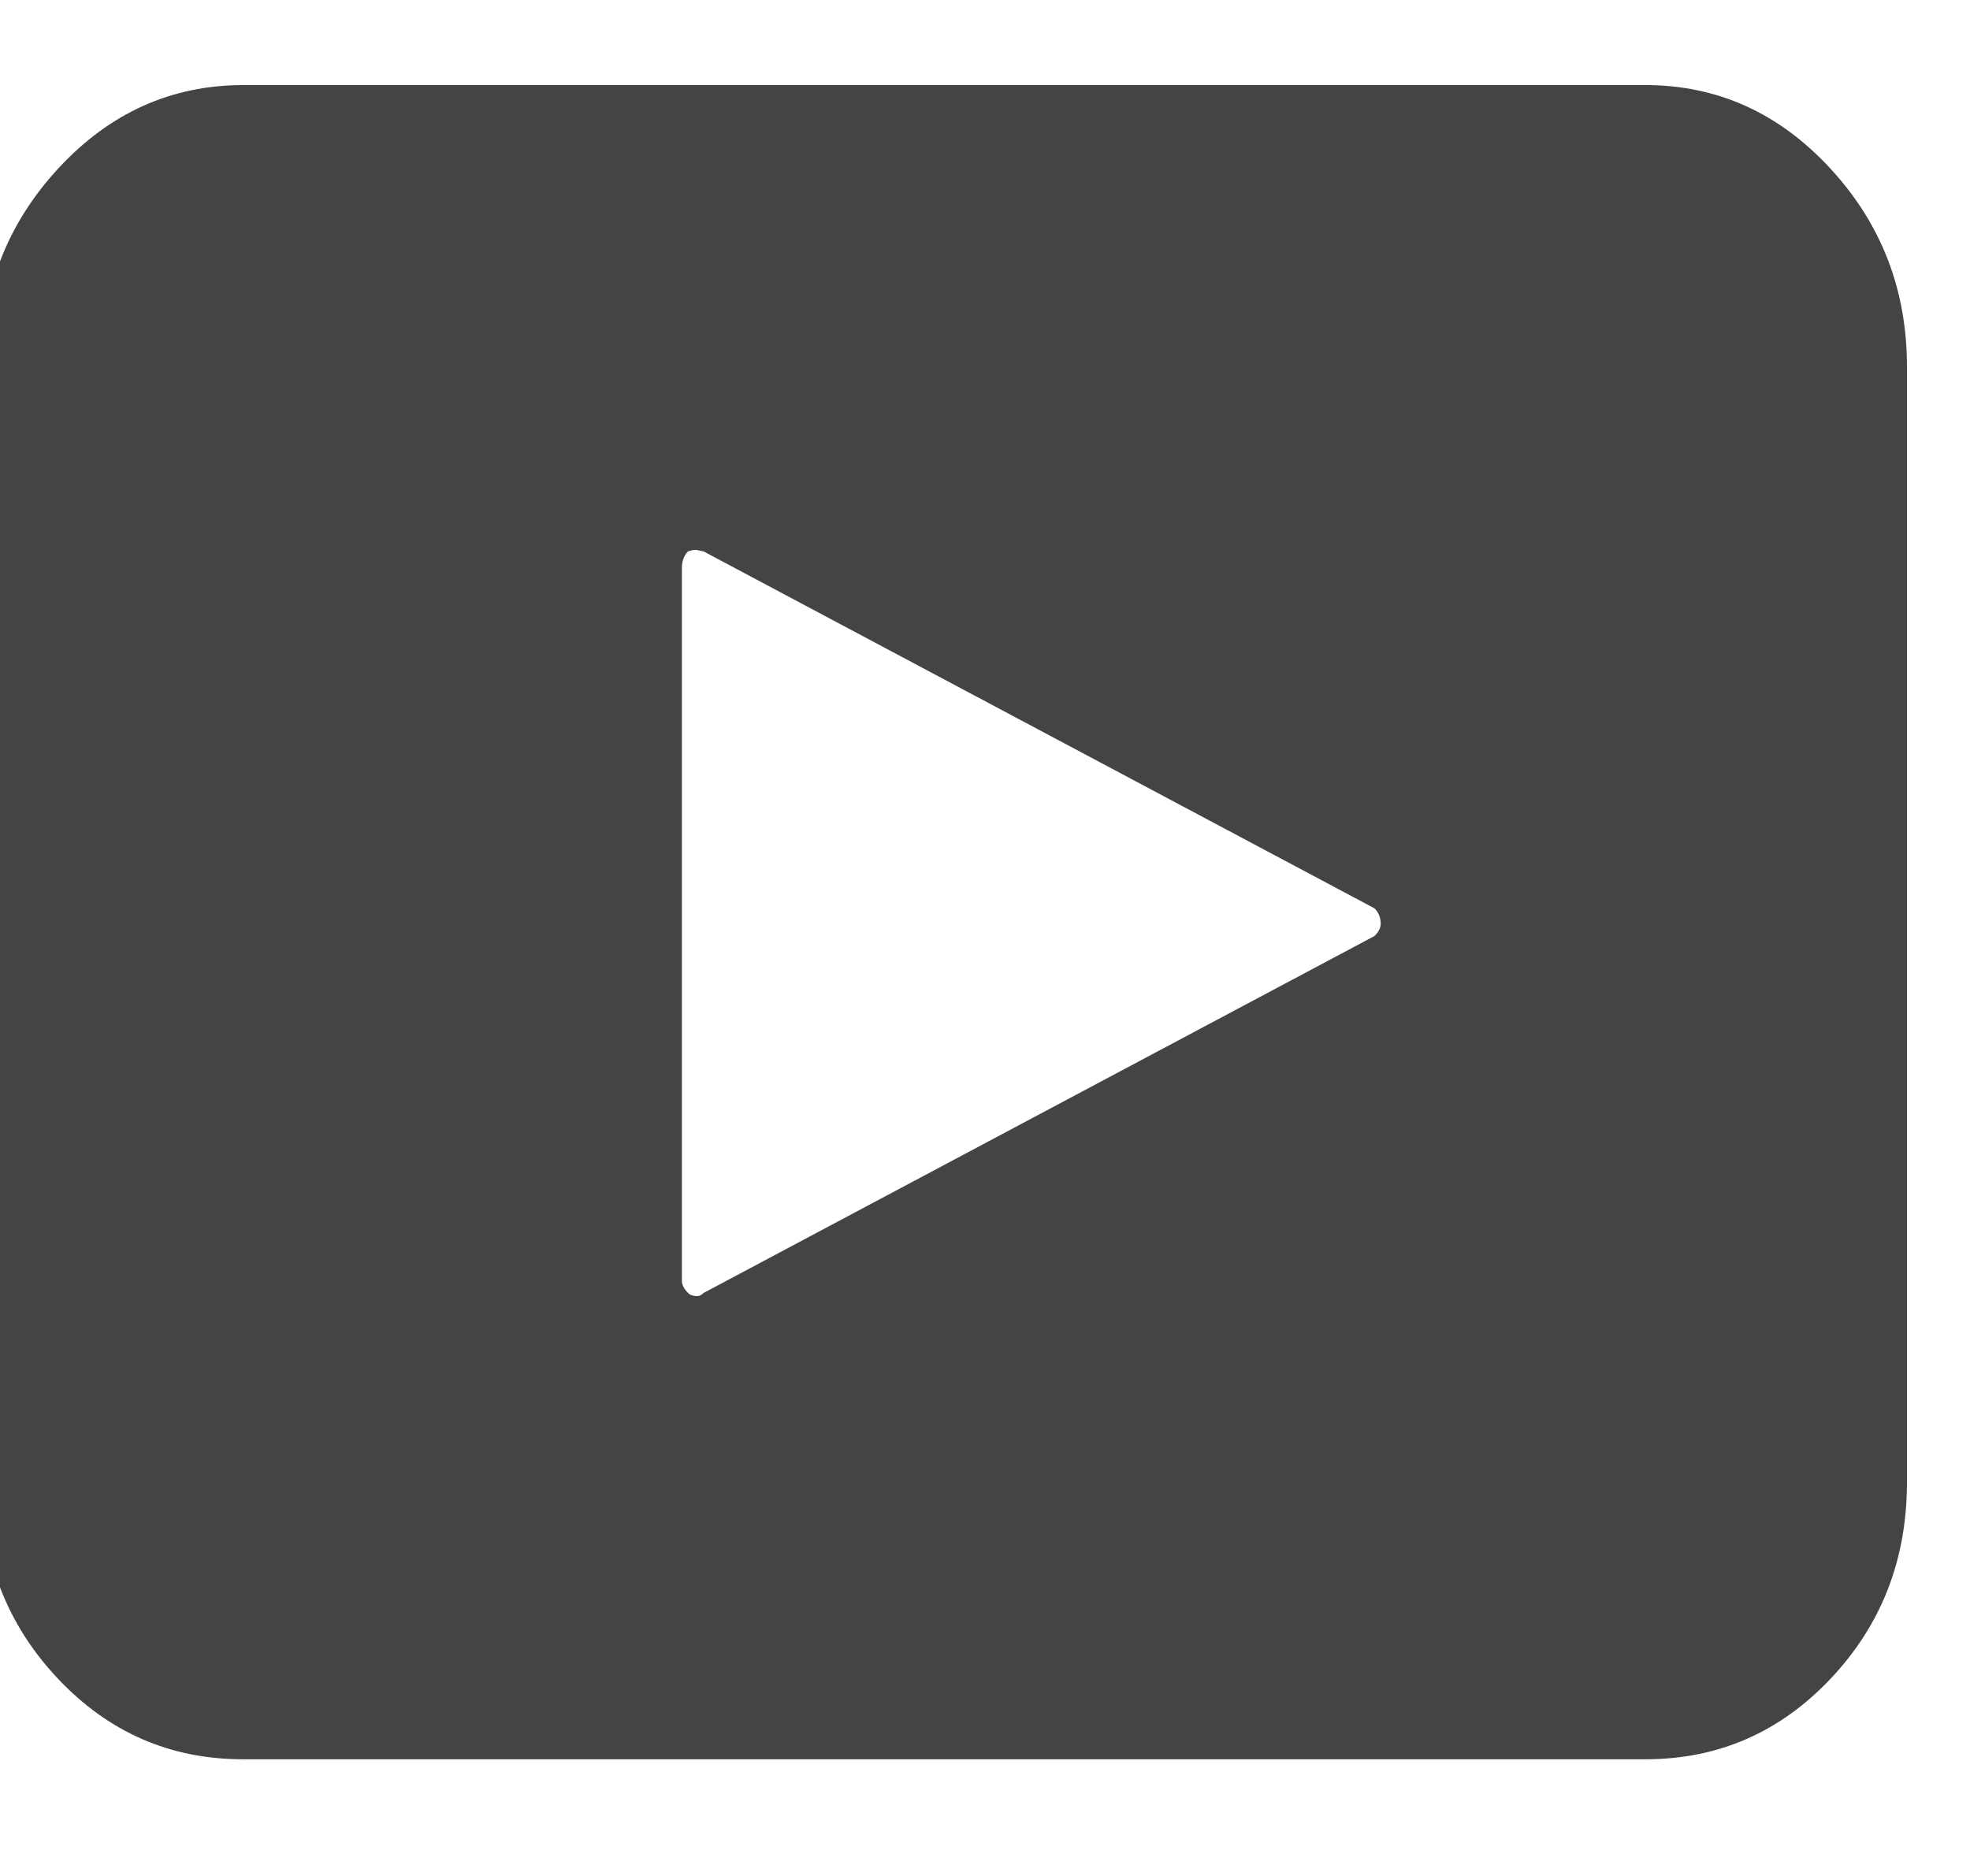
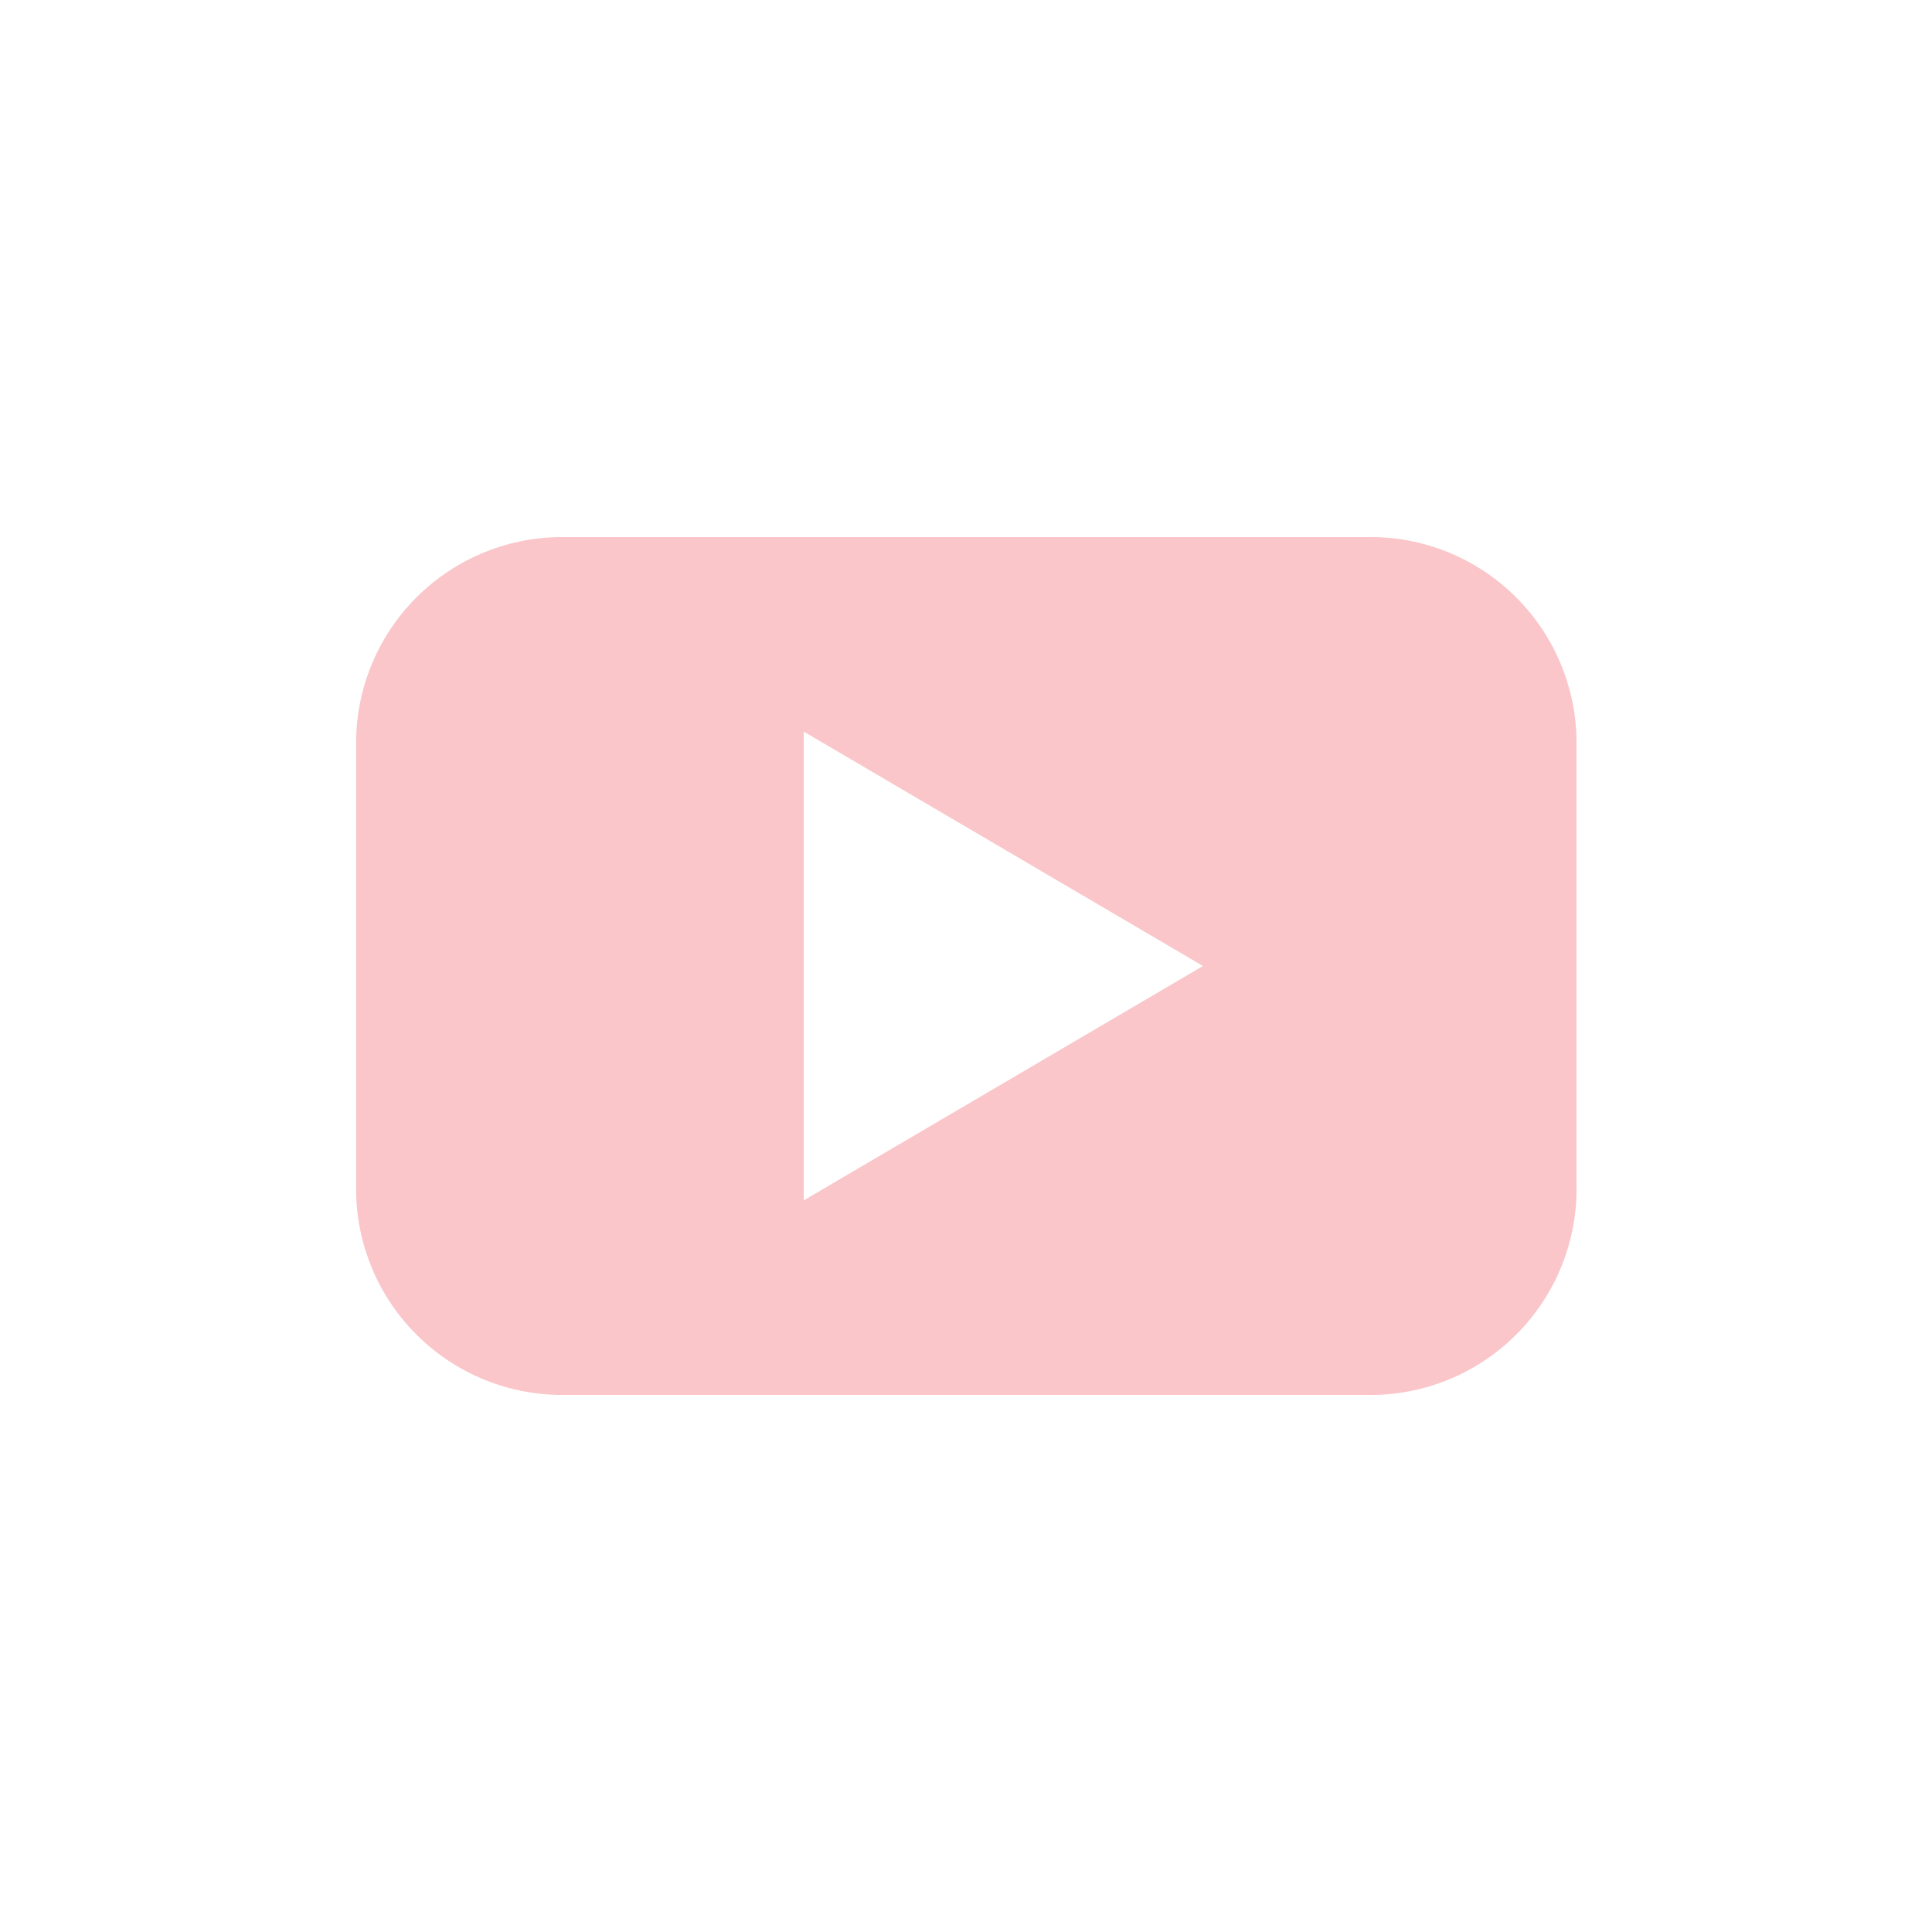
- <svg xmlns="http://www.w3.org/2000/svg" width="21" height="20" viewBox="0 0 21 20" class="icon">
-   <path fill="#444" d="M-.196 15.803q0 1.23.812 2.092t1.977.861h14.946q1.165 0 1.977-.861t.812-2.092V3.909q0-1.23-.82-2.116T17.539.907H2.593q-1.148 0-1.969.886t-.82 2.116v11.894zm7.465-2.149V6.058q0-.115.066-.18.049-.016.082-.016l.082.016 7.153 3.806q.066.066.066.164 0 .066-.066.131l-7.153 3.806q-.033.033-.066.033-.066 0-.098-.033-.066-.066-.066-.131z" />
+ <svg xmlns="http://www.w3.org/2000/svg" id="Capa_1" data-name="Capa 1" viewBox="0 0 30 30">
+   <defs>
+     <style>.cls-1{fill:#fac6c9;}</style>
+   </defs>
+   <path class="cls-1" d="M18.68,15l-6.2,3.64V11.36Zm5.8,3.38V11.61a3.2,3.2,0,0,0-3.27-3.27H8.79a3.2,3.2,0,0,0-3.26,3.27v6.78a3.2,3.2,0,0,0,3.26,3.27H21.21a3.2,3.2,0,0,0,3.27-3.27" />
</svg>
